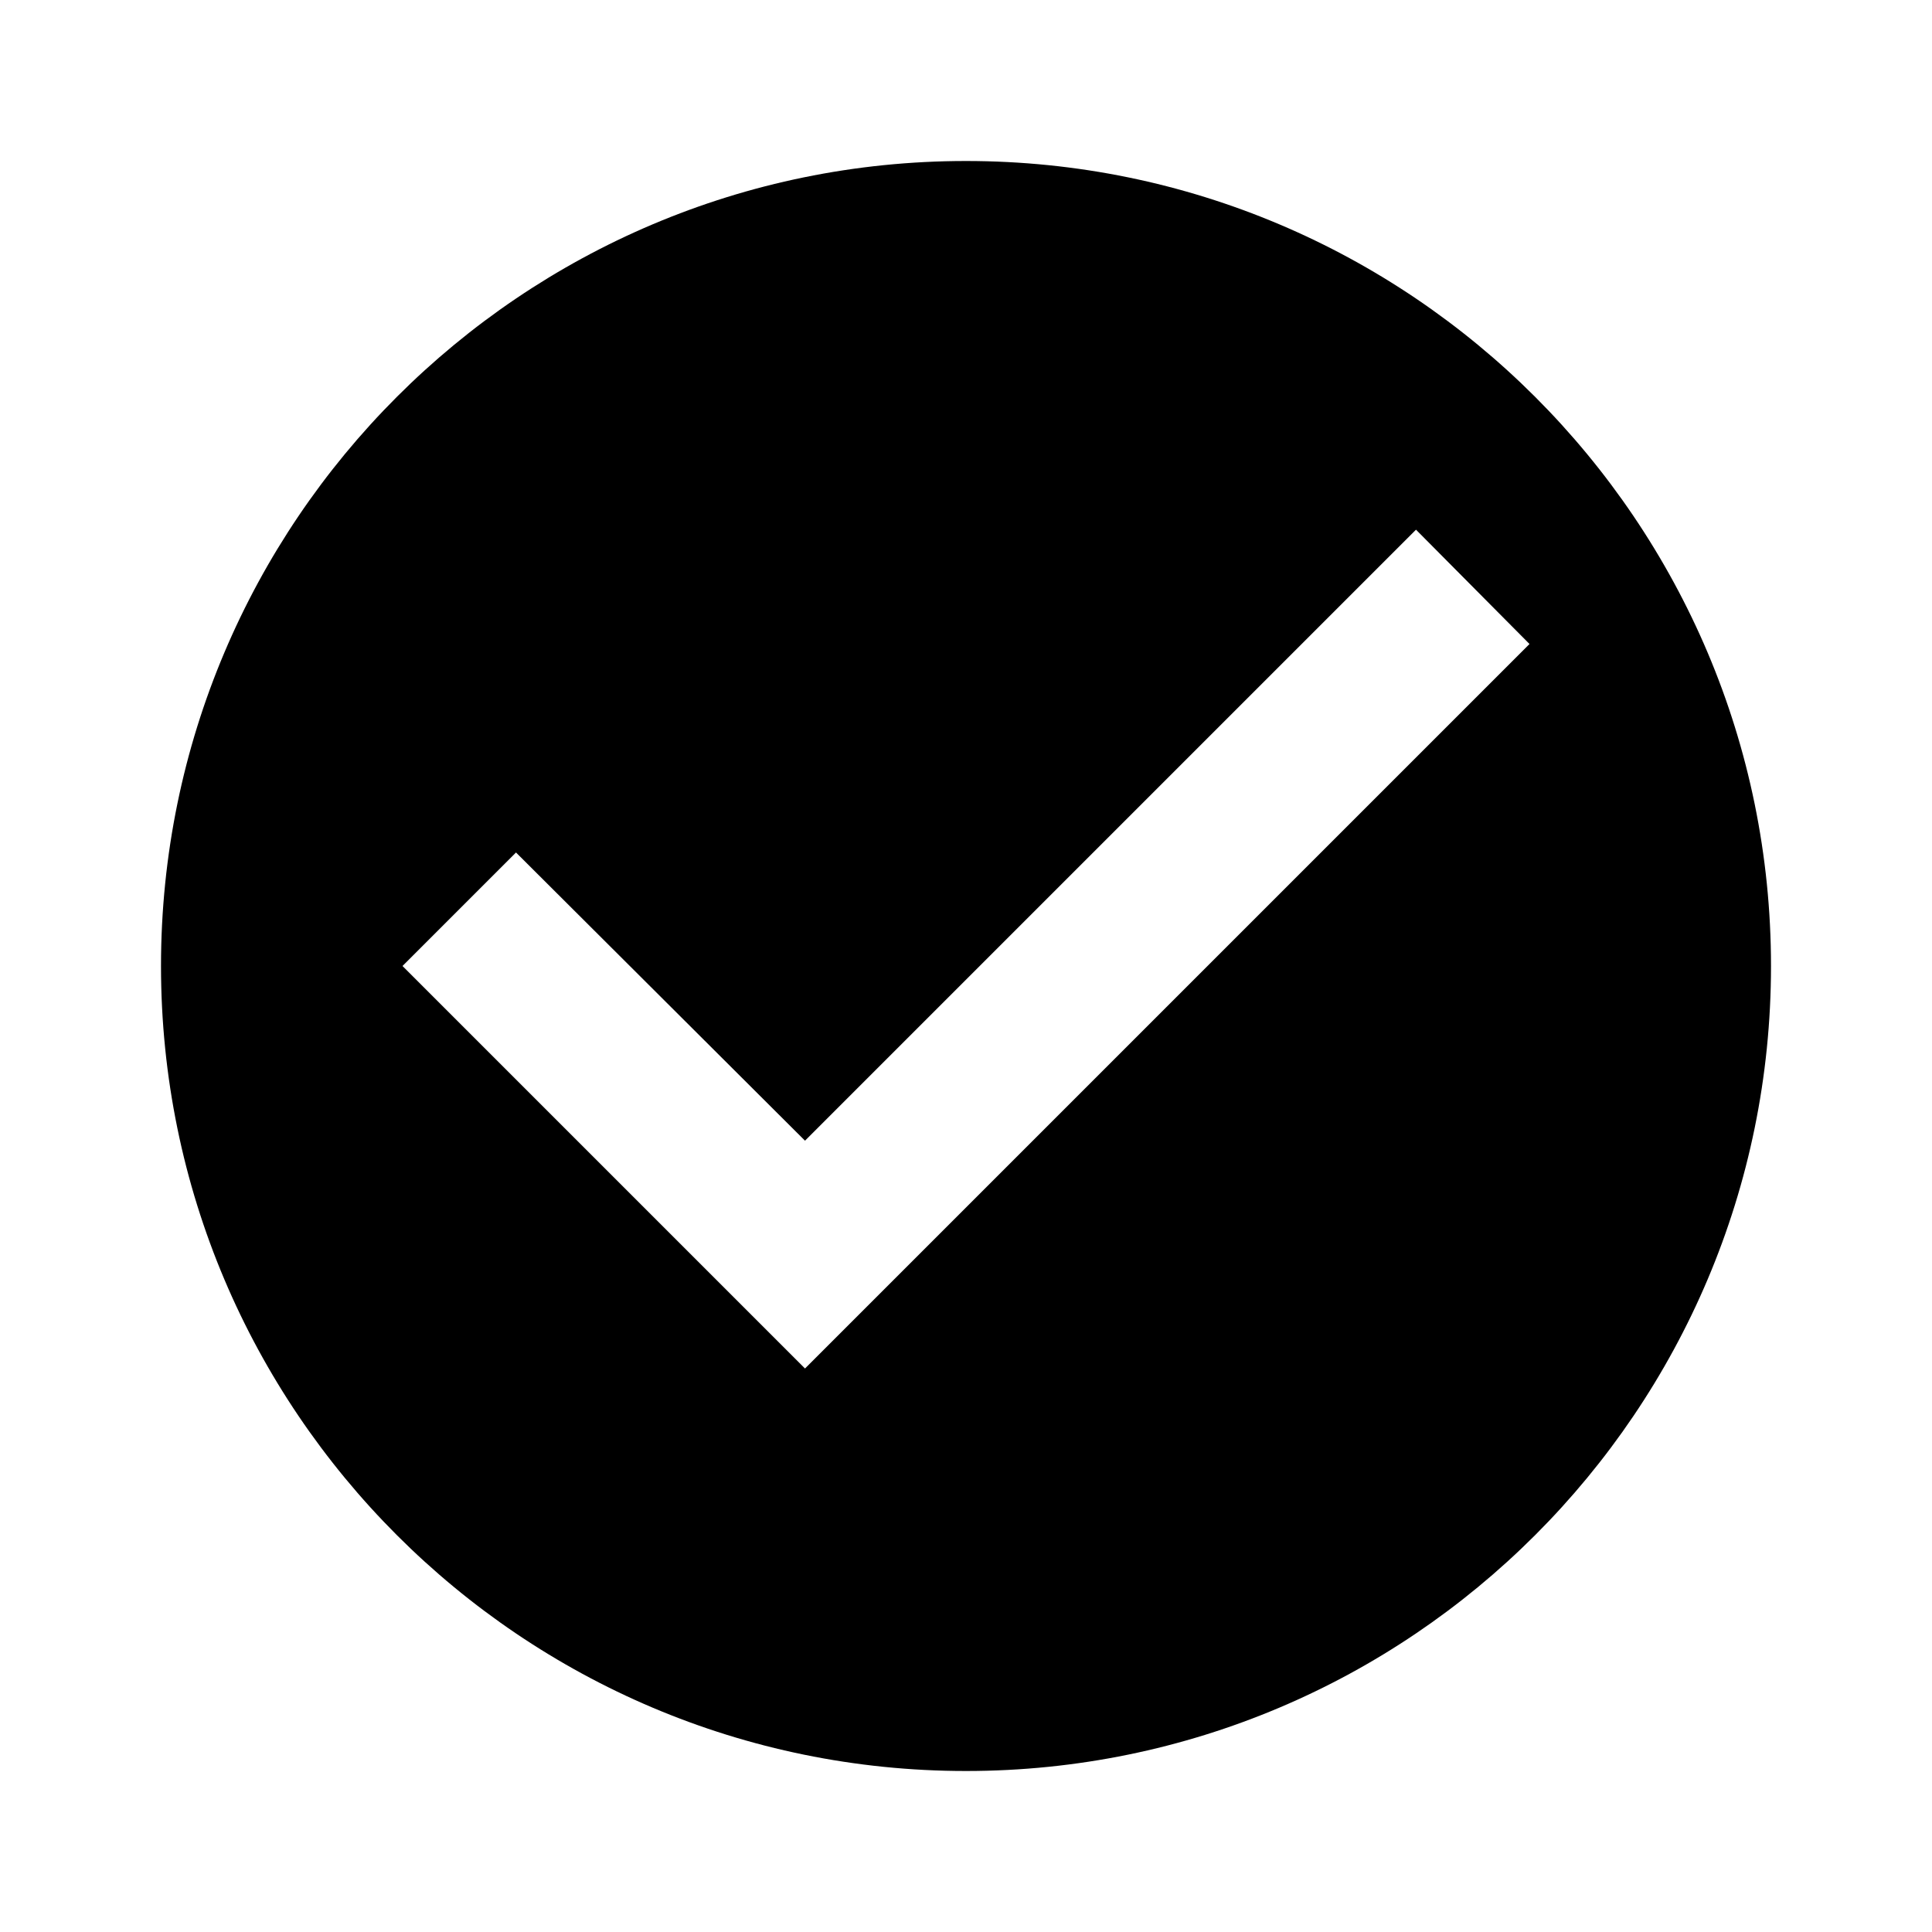
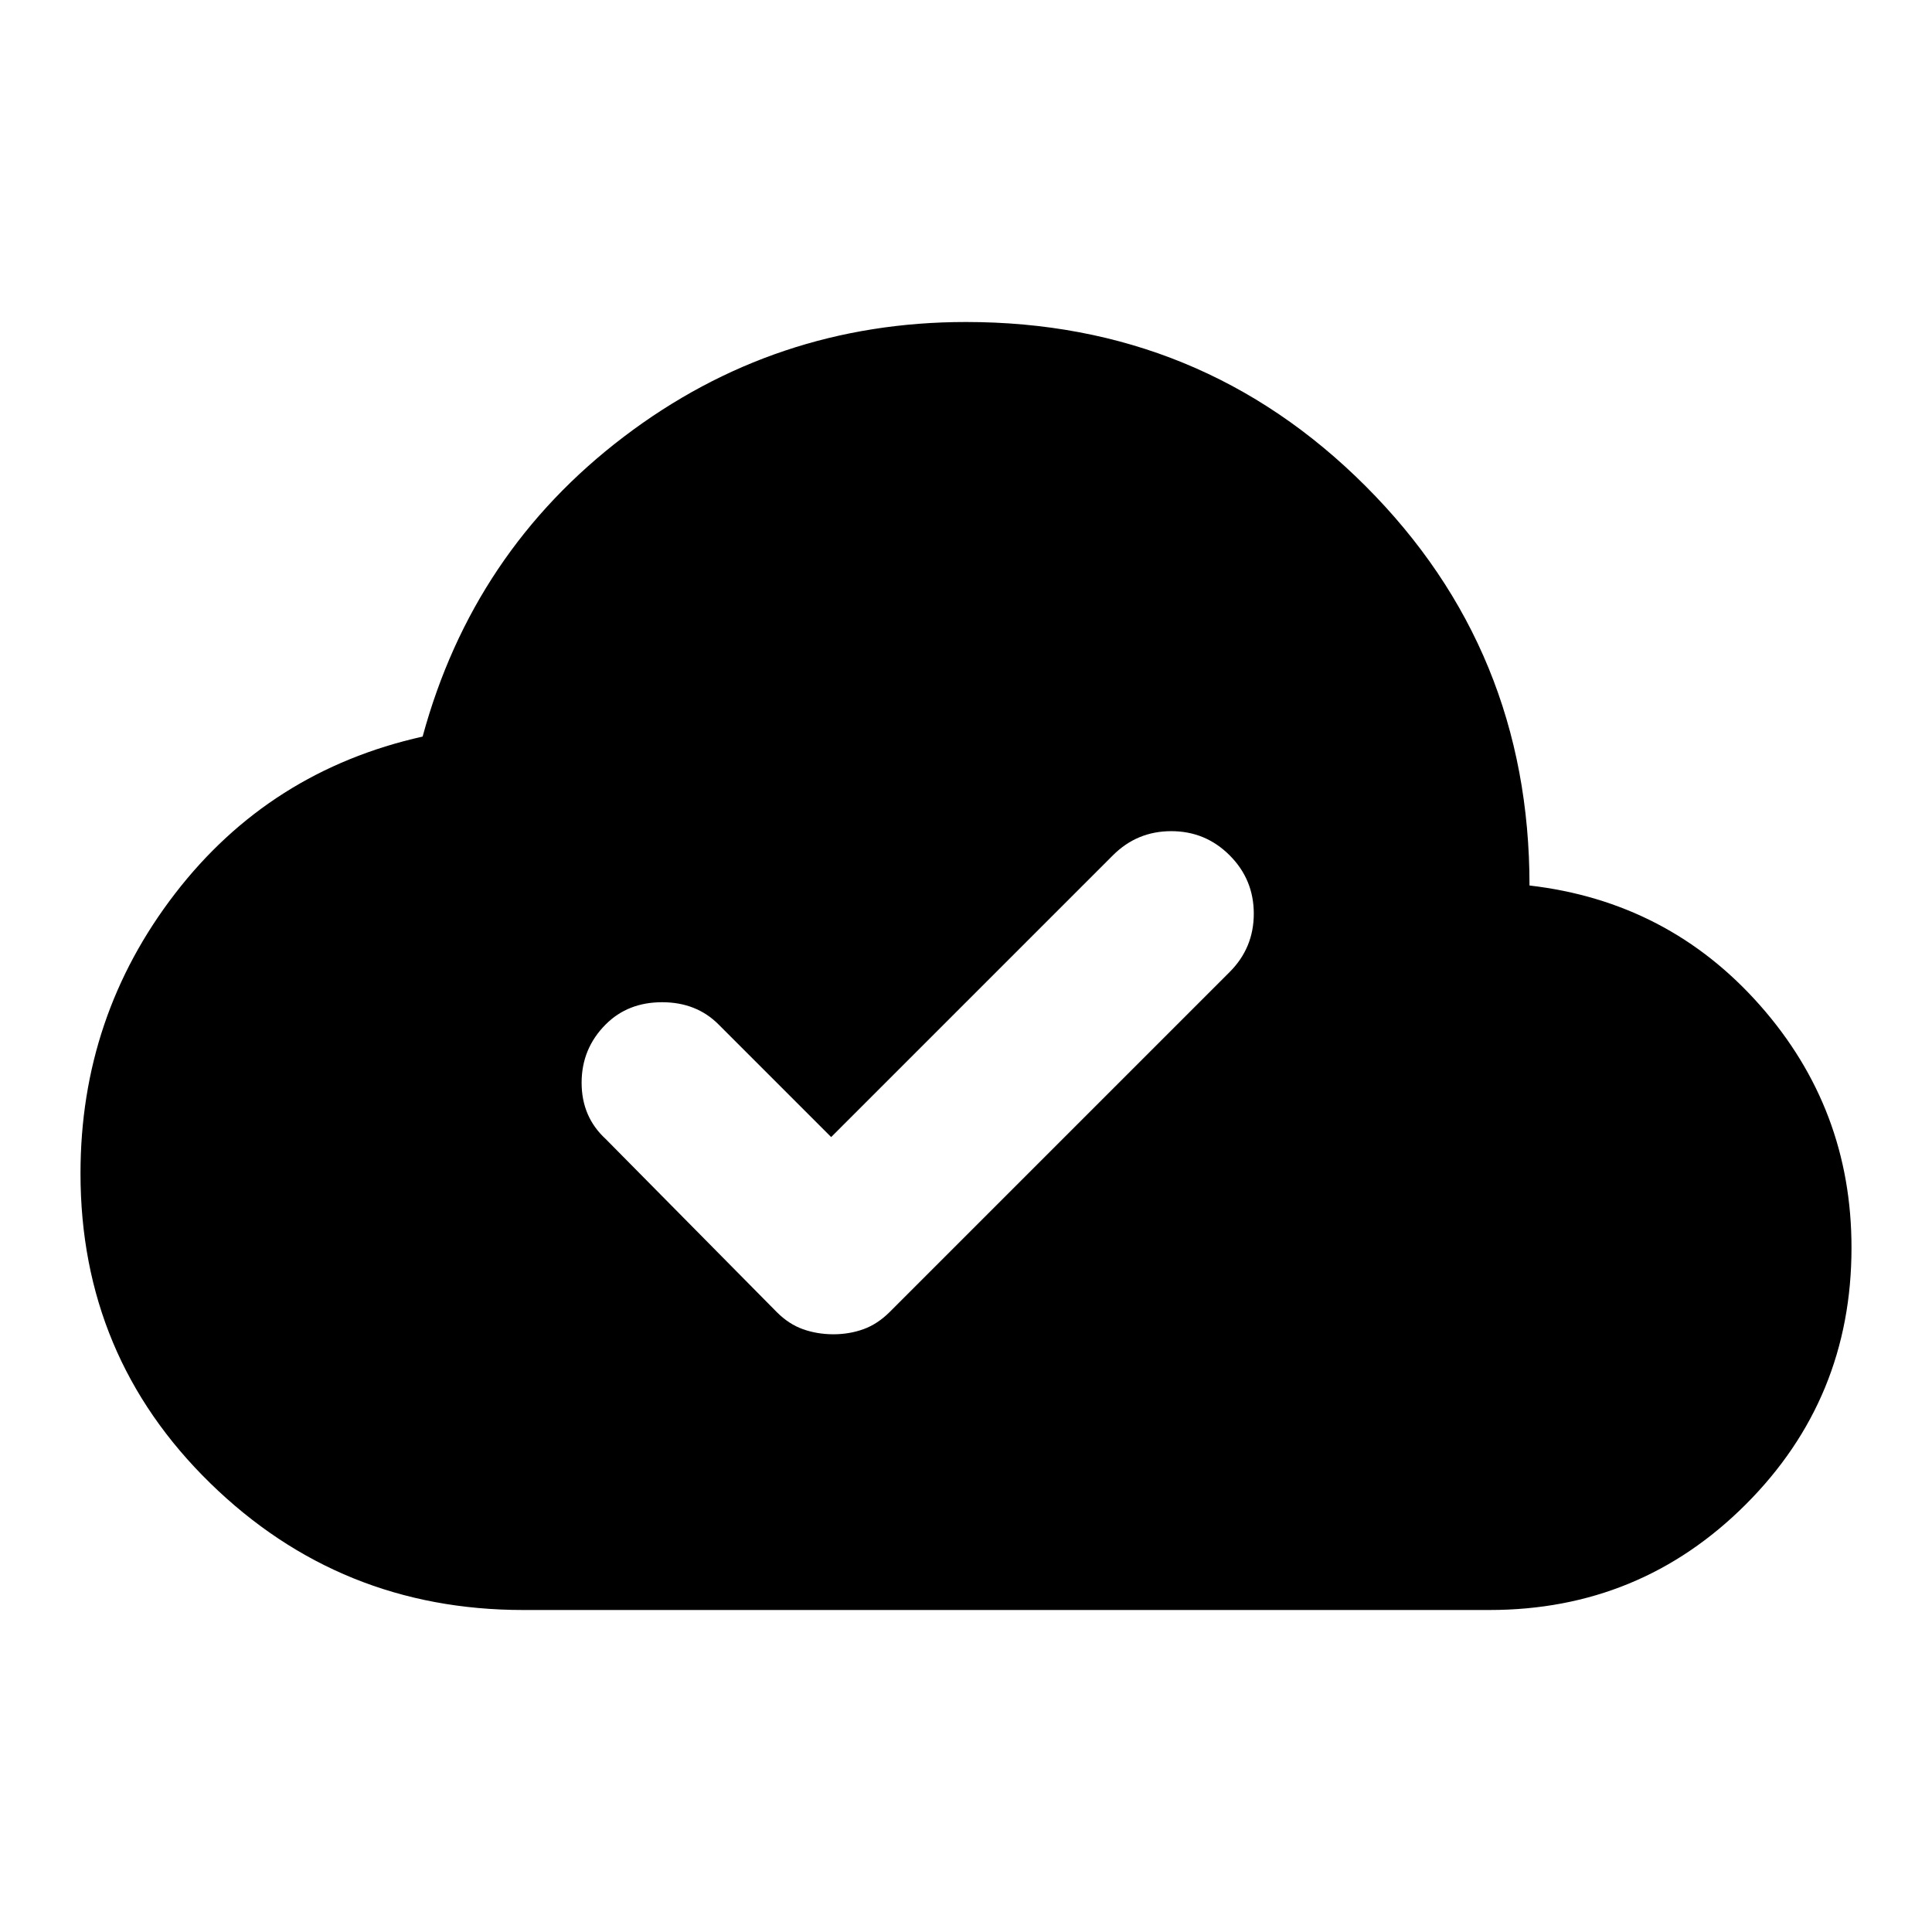
<svg xmlns="http://www.w3.org/2000/svg" viewBox="0 0 24 24">
-   <path d="M12 2C6.48 2 2 6.48 2 12s4.48 10 10 10 10-4.48 10-10S17.52 2 12 2zm-2 15-5-5 1.41-1.41L10 14.17l7.59-7.59L19 8l-9 9z" />
+   <path d="M6.5 20q-2.275 0-3.888-1.575T1 14.575q0-1.95 1.175-3.475T5.25 9.15q.625-2.3 2.5-3.725T12 4q2.925 0 4.963 2.038T19 11q1.725.2 2.863 1.488T23 15.5q0 1.875-1.313 3.188T18.5 20h-12Zm3.85-3.425q.2 0 .375-.063t.325-.212l4.225-4.225q.3-.3.3-.725t-.3-.725q-.3-.3-.725-.3t-.725.3l-3.5 3.5l-1.4-1.4q-.275-.275-.7-.275t-.7.275q-.3.3-.3.725t.3.7L9.65 16.3q.15.15.325.212t.375.063Z" />
</svg>
